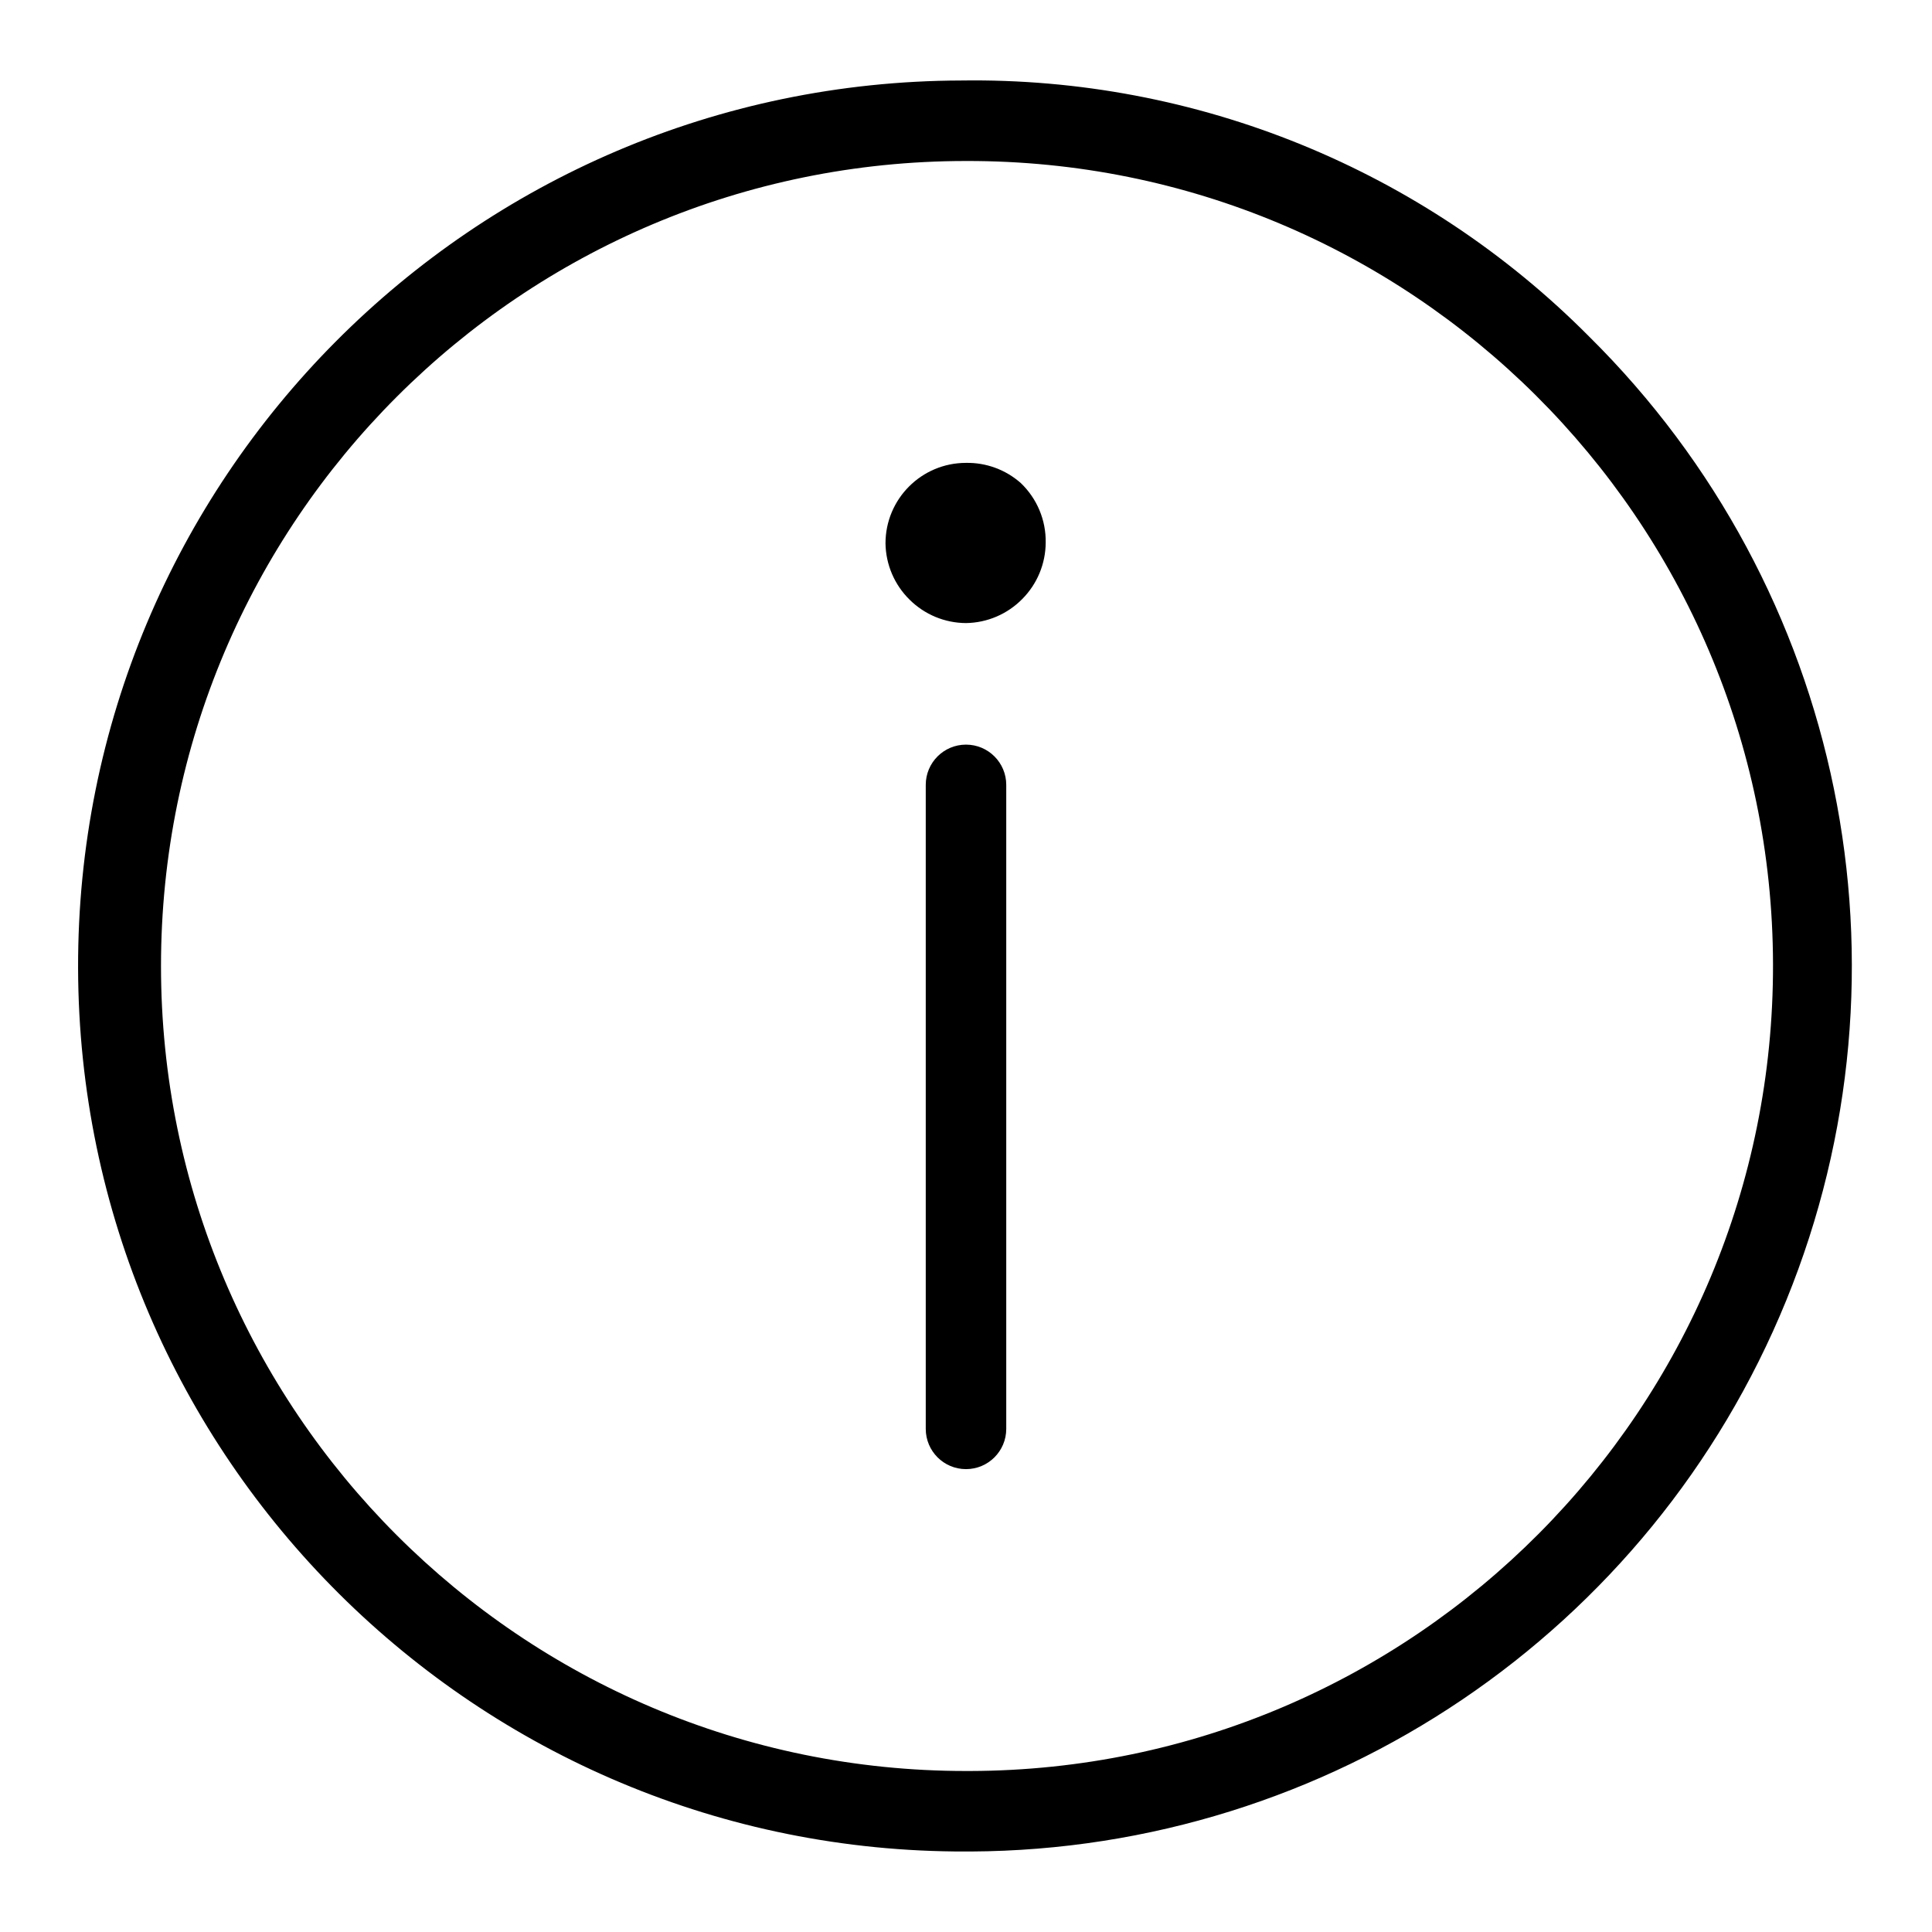
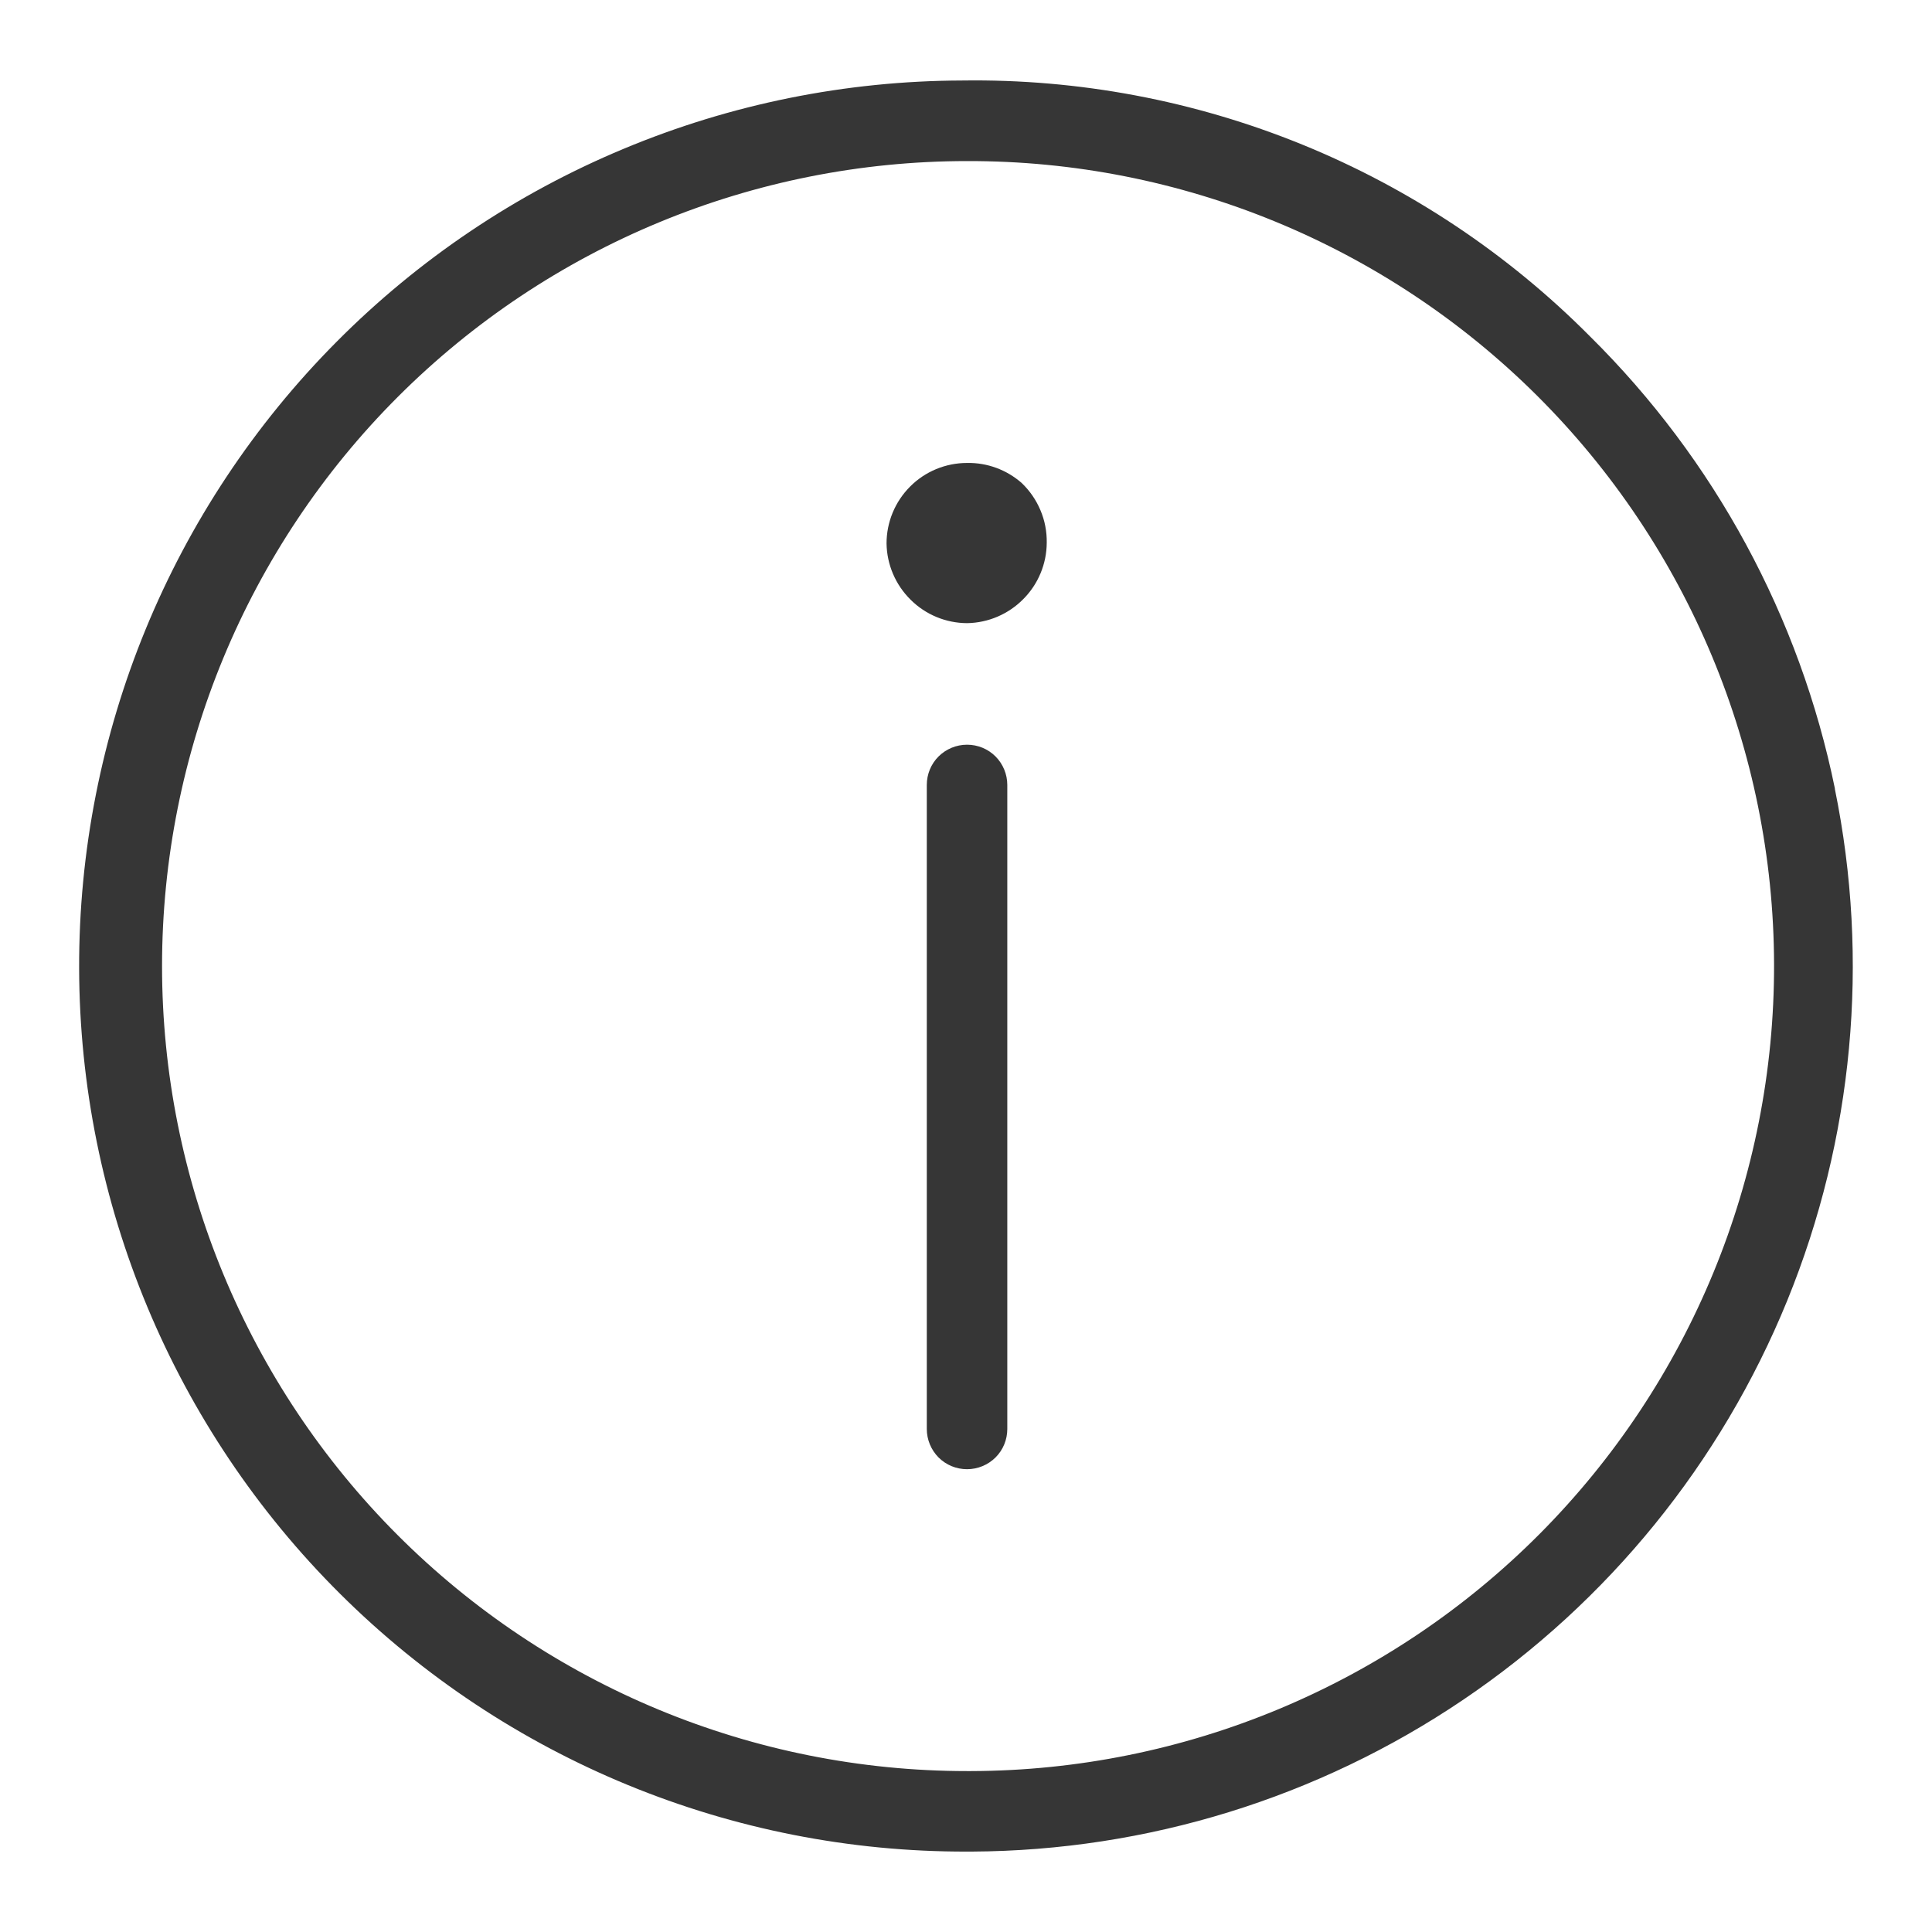
- <svg xmlns="http://www.w3.org/2000/svg" width="24" height="24" viewBox="0 0 24 24">
-   <path d="M12,9.25h0a.5.5,0,0,0-.5.5l0,8a.5.5,0,0,0,.5.5h0a.5.5,0,0,0,.5-.5l0-8A.5.5,0,0,0,12,9.25Z" />
-   <path d="M12,5.75h0a1,1,0,0,0-1,1,1,1,0,0,0,.3.7,1,1,0,0,0,.7.29h0a1,1,0,0,0,.7-.3,1,1,0,0,0,.29-.7A1,1,0,0,0,12.68,6,1,1,0,0,0,12,5.75Z" />
-   <path d="M19.74,4.18A10.77,10.77,0,0,0,11.94,1,11,11,0,0,0,12,23h.06A11,11,0,0,0,19.74,4.18ZM12.05,22H12A10,10,0,0,1,12,2H12a10,10,0,0,1,.05,20Z" />
+ <svg xmlns="http://www.w3.org/2000/svg" id="Camada_1" data-name="Camada 1" width="24" height="24" version="1.1" viewBox="0 0 24 24">
+   <path d="M12.013,9.251c-.133,0-.26.053-.354.146-.094.094-.146.221-.146.354v8c0,.133.053.26.146.354.094.094.221.146.354.146s.26-.053.354-.146c.094-.094.146-.221.146-.354v-8c0-.133-.053-.26-.146-.354-.094-.094-.221-.146-.354-.146Z" fill="#363636" stroke-width="0" />
+   <path d="M12.693,6.001c-.187-.165-.43-.255-.68-.25-.265,0-.52.105-.707.293-.188.188-.293.442-.293.707.004.264.112.515.3.7.186.185.438.289.7.29.264-.004.515-.112.7-.3.185-.186.289-.438.29-.7.002-.138-.024-.275-.078-.402-.053-.127-.132-.242-.232-.338Z" fill="#363636" stroke-width="0" />
+   <path d="M22.794,9.797c-.436-2.132-1.494-4.086-3.041-5.617-1.02-1.027-2.236-1.838-3.576-2.384-1.34-.546-2.777-.817-4.224-.796-1.445.004-2.874.292-4.207.849-1.333.556-2.544,1.37-3.562,2.394C2.126,6.312.975,9.113.983,12.031c.008,2.917,1.174,5.712,3.243,7.769,2.068,2.057,4.87,3.209,7.787,3.201h.06c2.176-.011,4.3-.667,6.102-1.885,1.803-1.218,3.204-2.944,4.026-4.958.822-2.015,1.028-4.228.592-6.359ZM19.127,19.054c-1.871,1.88-4.412,2.94-7.064,2.947h-.05c-2.652,0-5.196-1.054-7.071-2.929-1.875-1.875-2.929-4.419-2.929-7.071s1.054-5.196,2.929-7.071c1.875-1.875,4.419-2.929,7.071-2.929,2.652-.007,5.198,1.041,7.078,2.911,1.88,1.871,2.94,4.412,2.947,7.064.007,2.652-1.041,5.198-2.911,7.078Z" fill="#363636" stroke-width="0" />
</svg>
